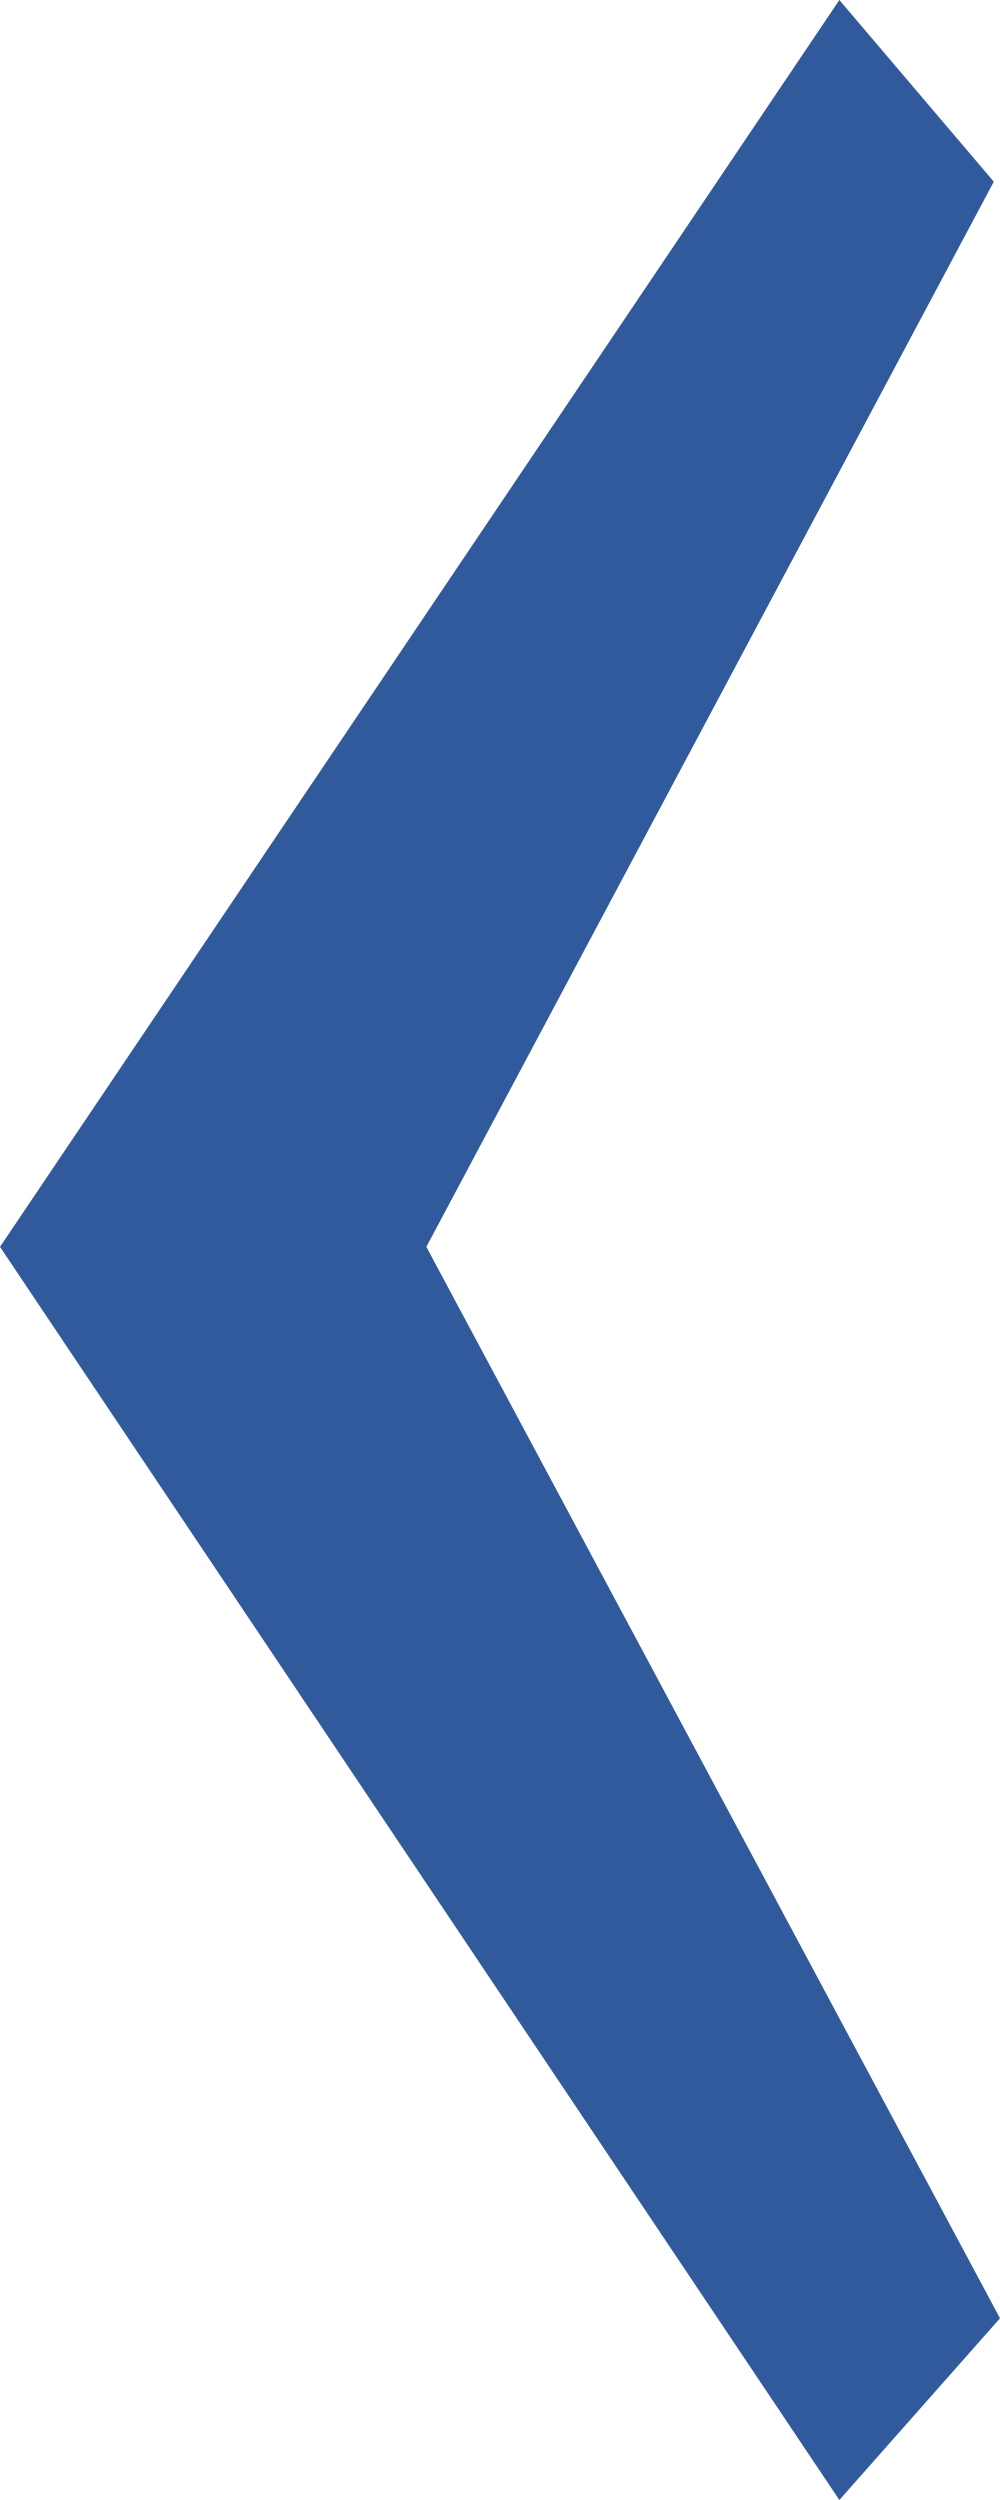
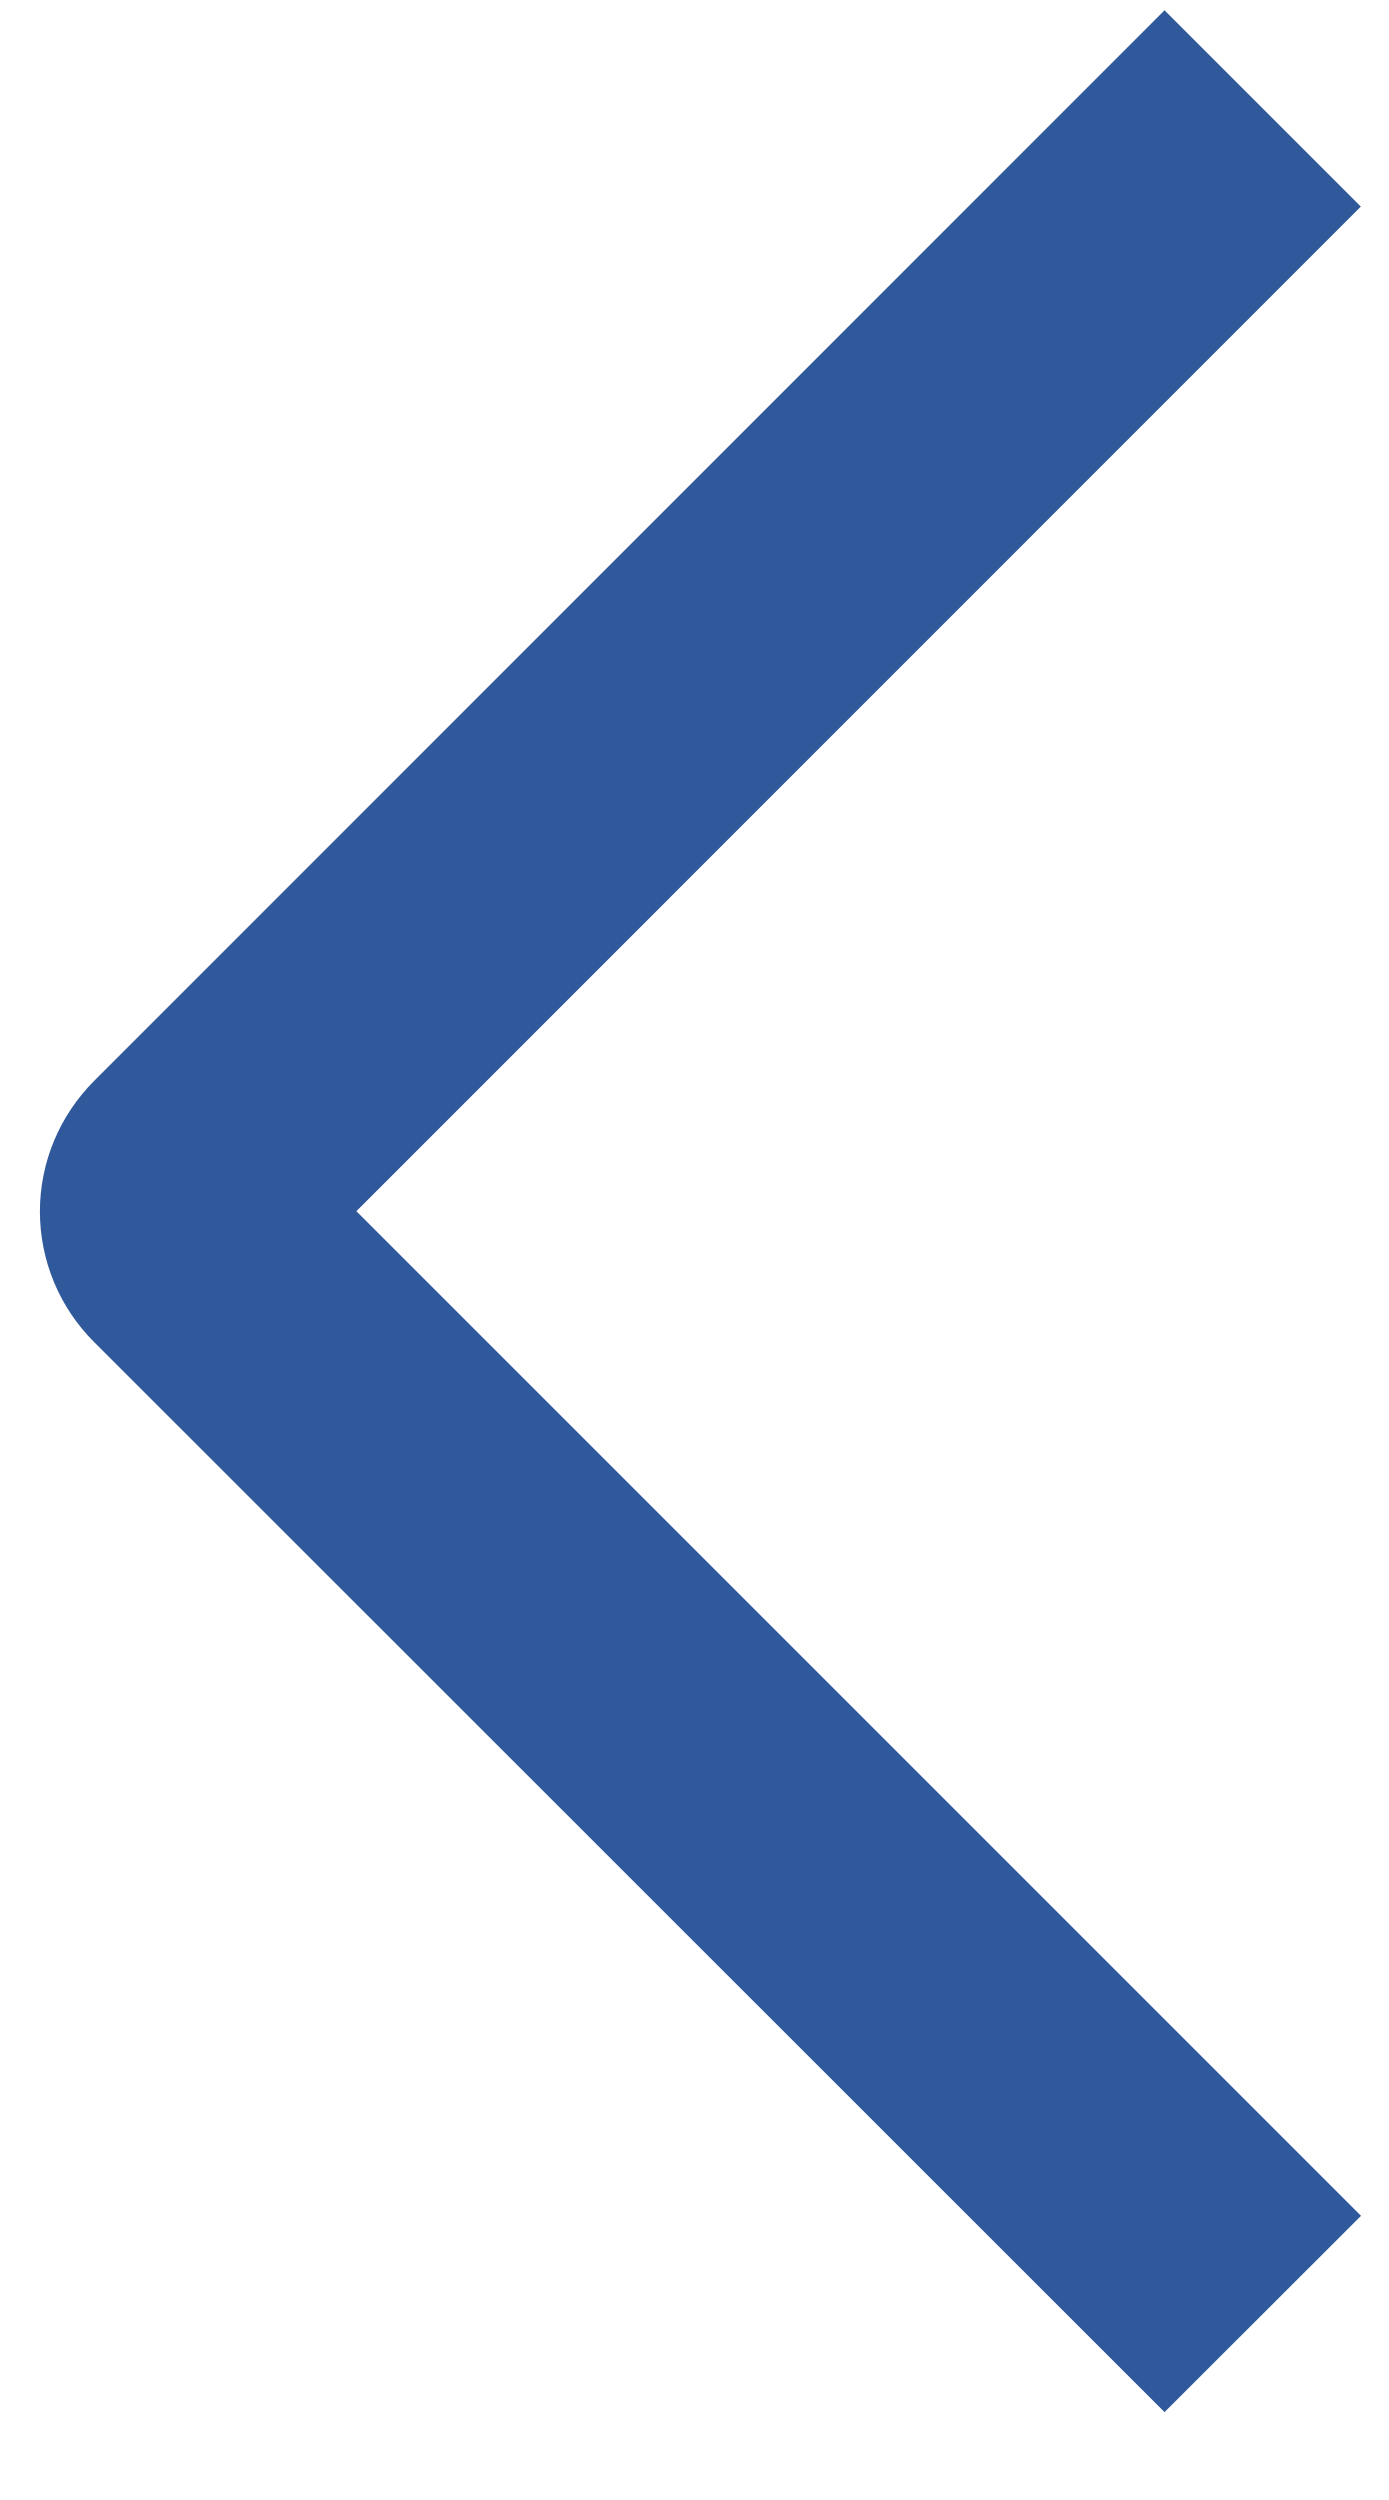
- <svg xmlns="http://www.w3.org/2000/svg" width="20" height="50" viewBox="0 0 20 50" fill="none">
-   <path d="M16.787 50L0 24.937L16.787 0L19.876 3.634L8.527 24.937L20 46.366L16.787 50Z" fill="#305A9C" />
+ <svg xmlns="http://www.w3.org/2000/svg" width="15" height="27" viewBox="0 0 15 27" fill="none">
+   <path d="M14.699 23.931L12.577 26.051L1.019 14.497C0.833 14.312 0.685 14.092 0.584 13.85C0.483 13.607 0.431 13.347 0.431 13.084C0.431 12.822 0.483 12.562 0.584 12.319C0.685 12.077 0.833 11.857 1.019 11.671L12.577 0.111L14.697 2.231L3.849 13.081L14.699 23.931Z" fill="#30599B" />
</svg>
